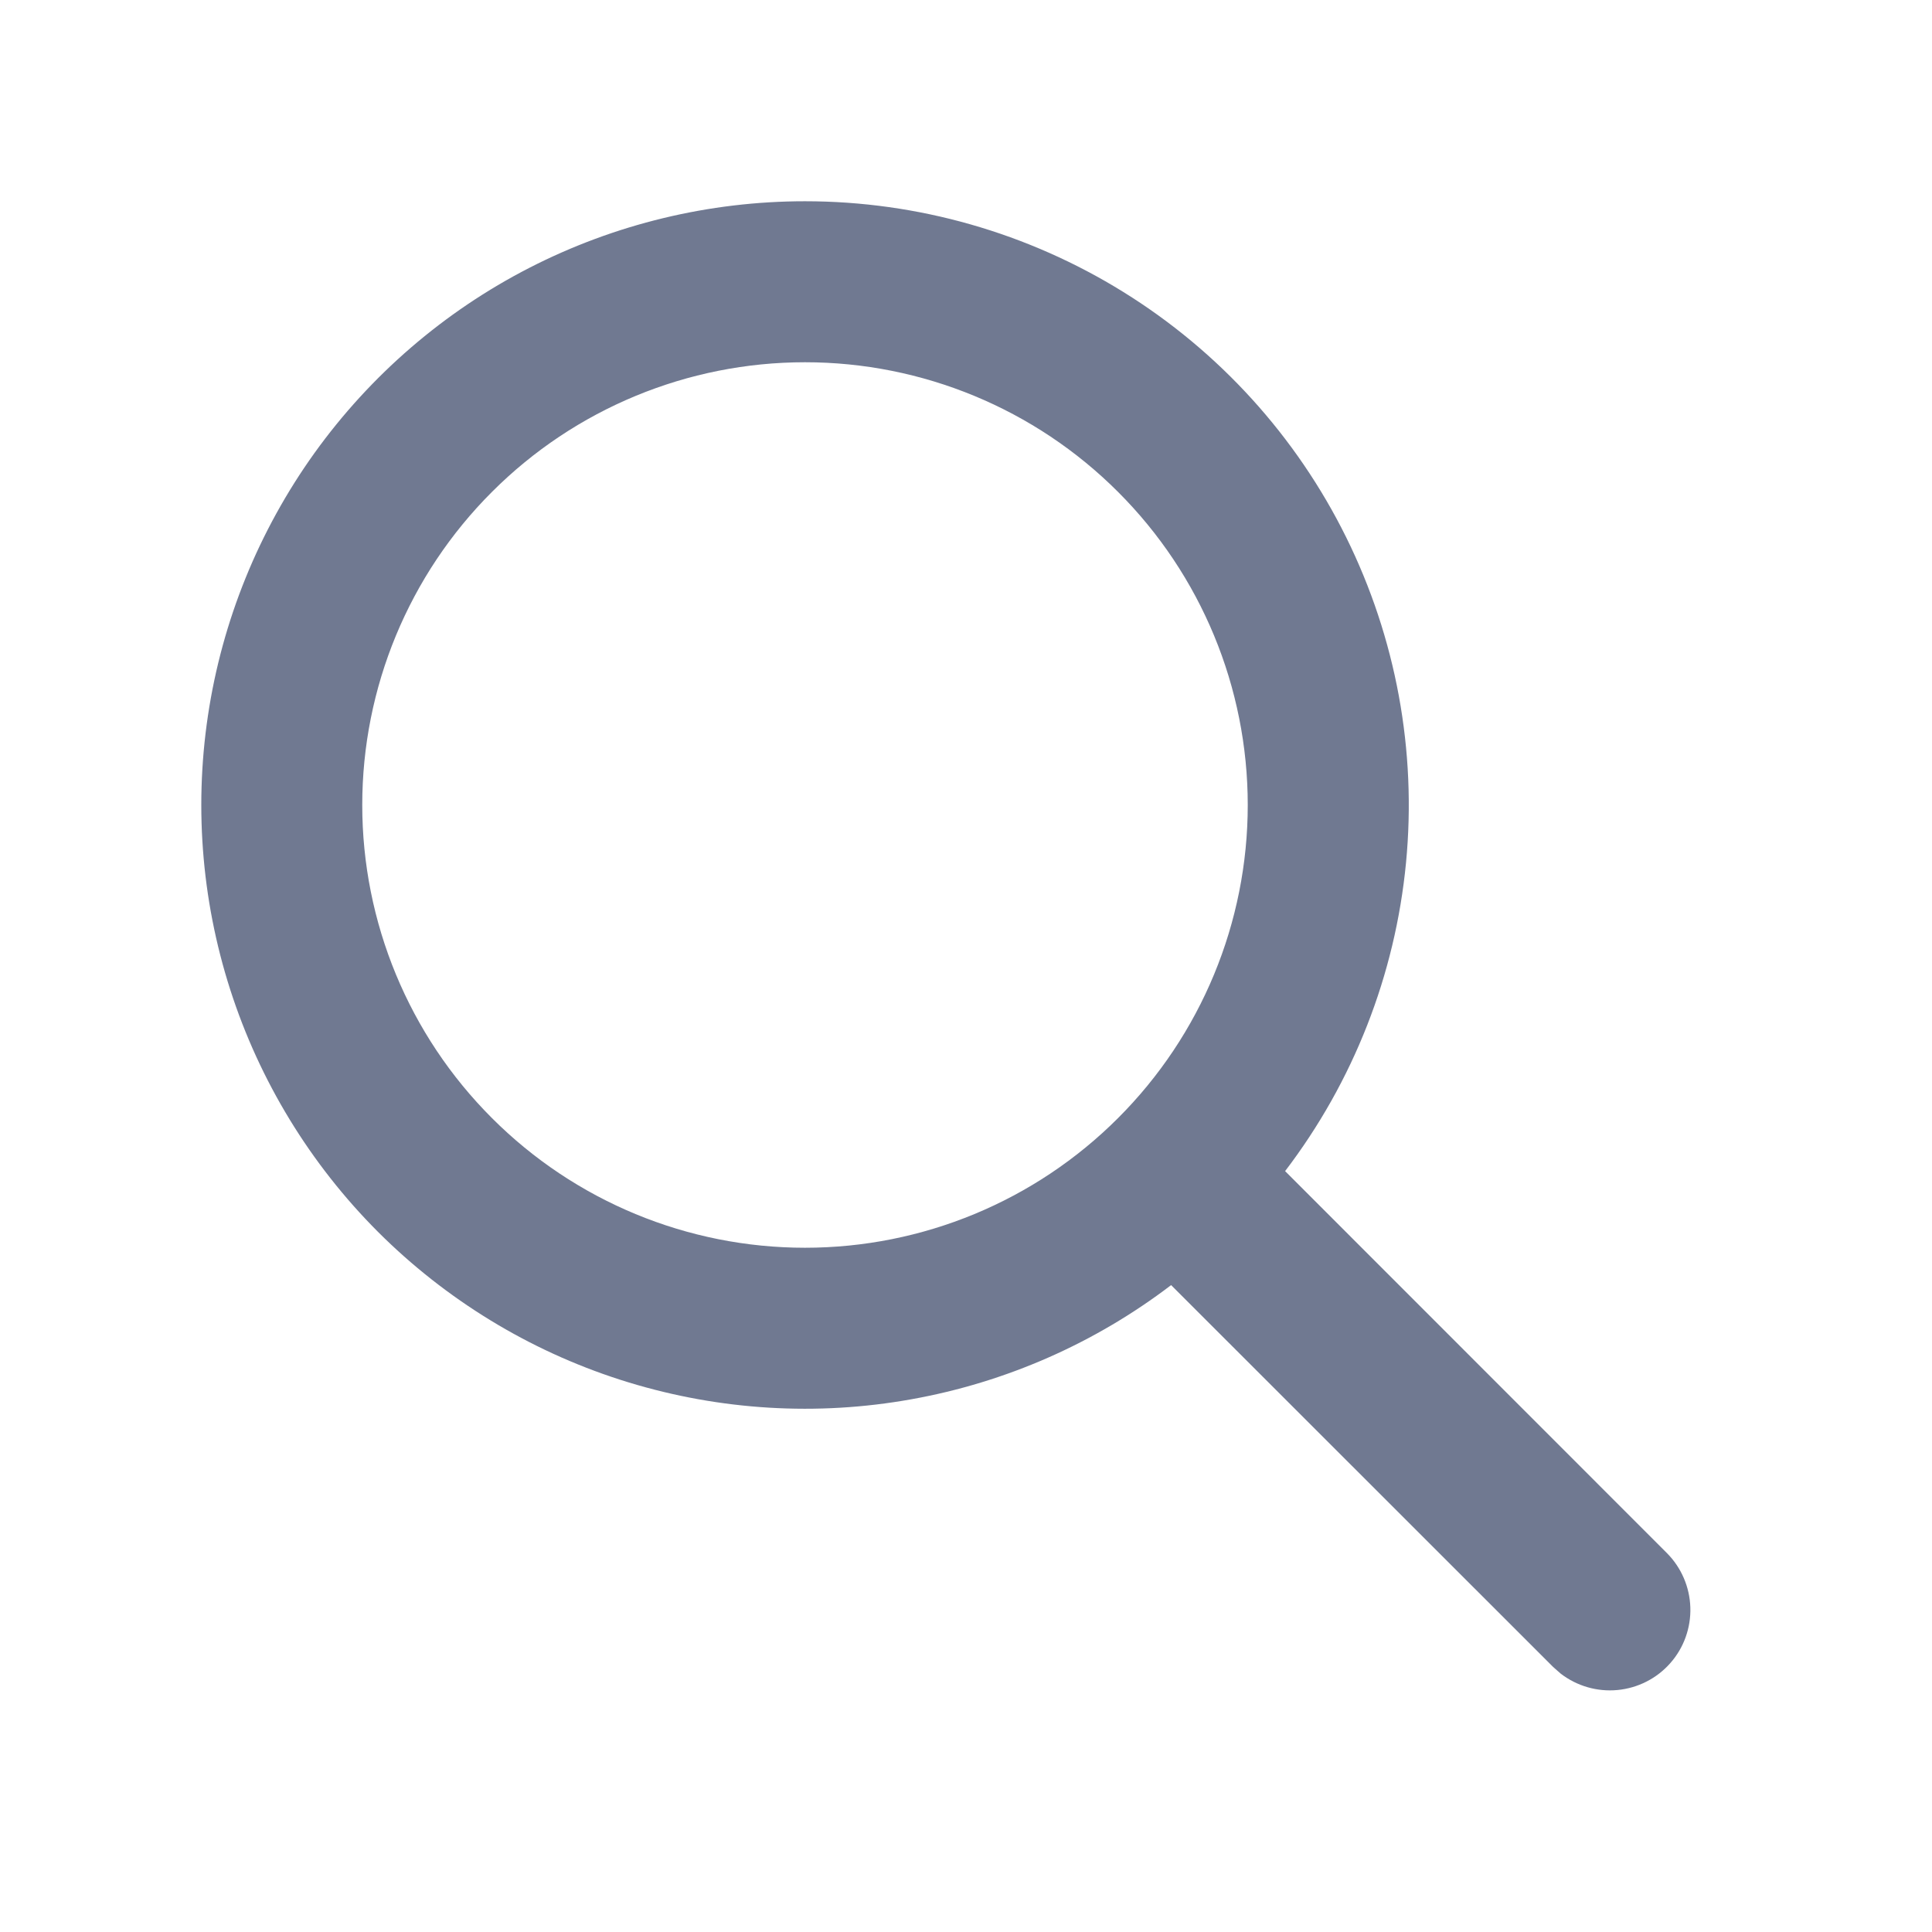
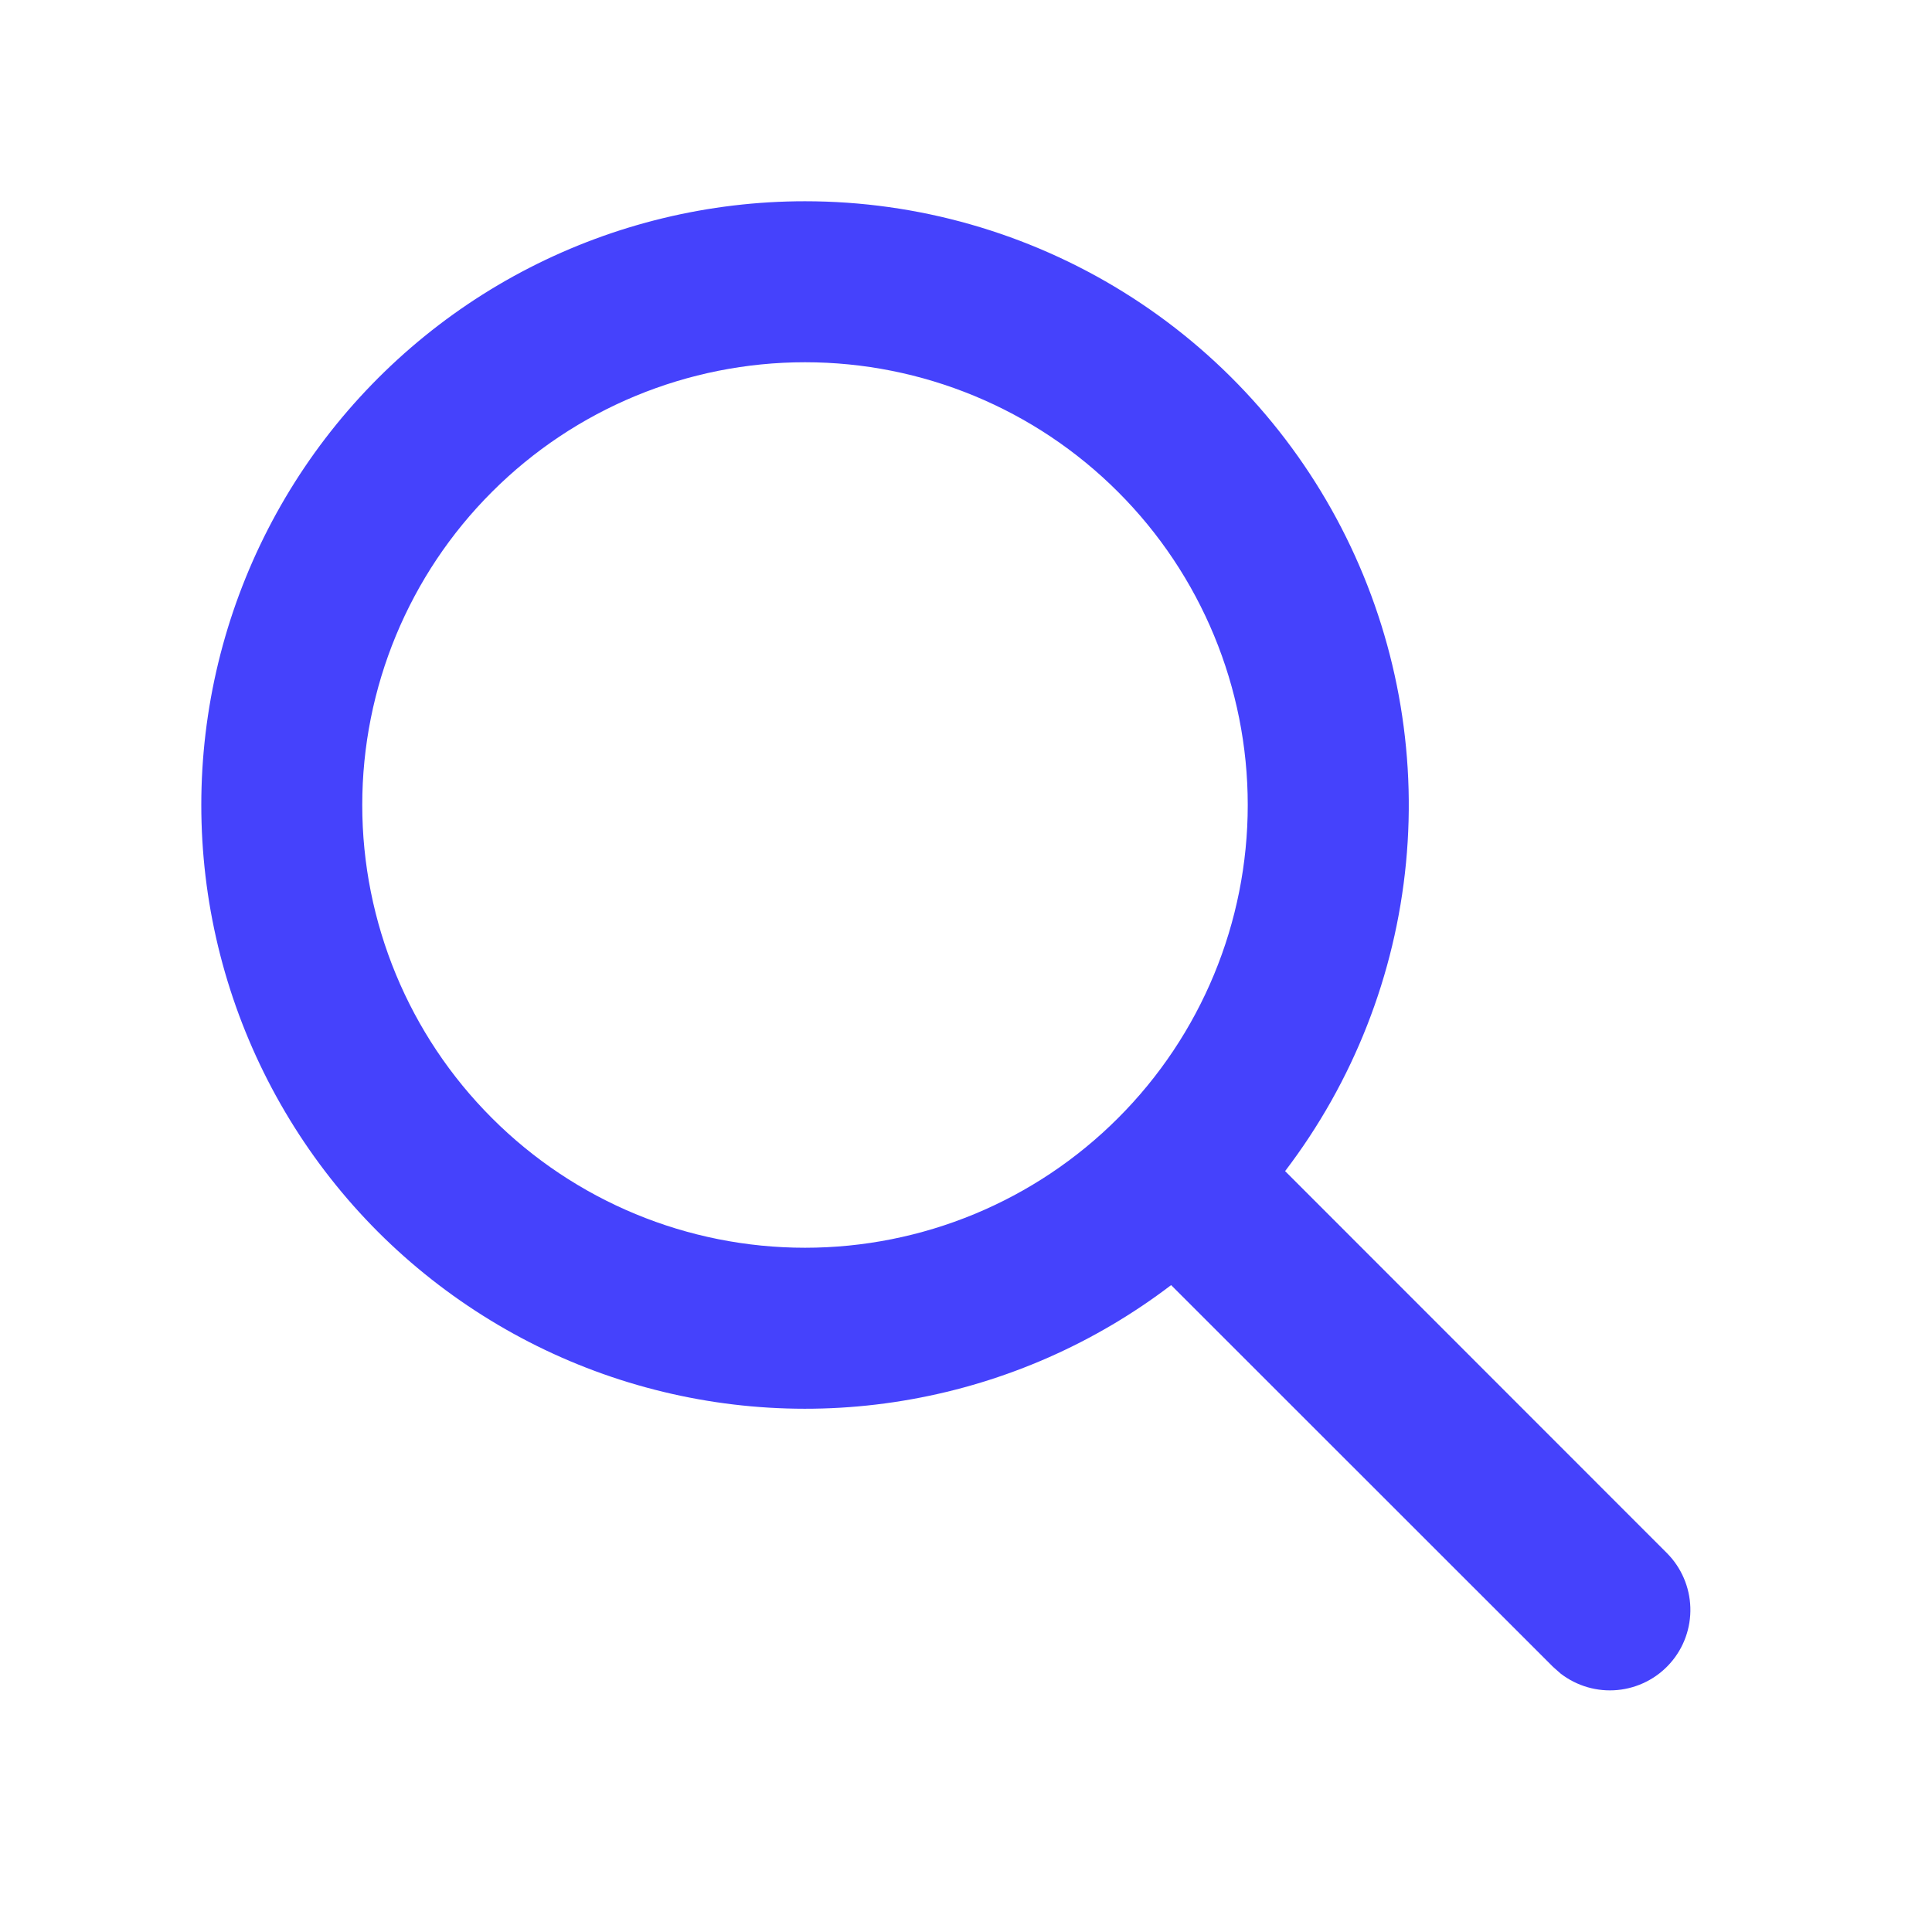
<svg xmlns="http://www.w3.org/2000/svg" width="24" height="24" viewBox="0 0 24 24" fill="none">
-   <path d="M10 2.5C11.398 2.5 12.768 2.891 13.956 3.628C15.144 4.365 16.102 5.42 16.722 6.673C17.342 7.926 17.6 9.327 17.466 10.718C17.332 12.11 16.812 13.436 15.964 14.548L20.707 19.293C20.886 19.473 20.99 19.714 20.998 19.968C21.006 20.222 20.917 20.47 20.749 20.66C20.581 20.851 20.346 20.97 20.093 20.994C19.841 21.018 19.588 20.945 19.387 20.79L19.293 20.707L14.548 15.964C13.601 16.686 12.496 17.172 11.323 17.382C10.151 17.593 8.946 17.52 7.807 17.172C6.668 16.824 5.629 16.209 4.774 15.38C3.92 14.55 3.276 13.528 2.895 12.4C2.514 11.272 2.407 10.069 2.583 8.891C2.759 7.713 3.213 6.595 3.907 5.627C4.602 4.66 5.516 3.871 6.576 3.327C7.635 2.784 8.809 2.5 10 2.5ZM10 4.5C8.541 4.5 7.142 5.079 6.111 6.111C5.079 7.142 4.5 8.541 4.5 10C4.5 11.459 5.079 12.858 6.111 13.889C7.142 14.921 8.541 15.5 10 15.5C11.459 15.5 12.858 14.921 13.889 13.889C14.921 12.858 15.5 11.459 15.5 10C15.5 8.541 14.921 7.142 13.889 6.111C12.858 5.079 11.459 4.5 10 4.5Z" fill="#707991" />
+   <path d="M10 2.5C11.398 2.5 12.768 2.891 13.956 3.628C15.144 4.365 16.102 5.42 16.722 6.673C17.342 7.926 17.6 9.327 17.466 10.718C17.332 12.11 16.812 13.436 15.964 14.548L20.707 19.293C20.886 19.473 20.99 19.714 20.998 19.968C21.006 20.222 20.917 20.47 20.749 20.66C20.581 20.851 20.346 20.97 20.093 20.994C19.841 21.018 19.588 20.945 19.387 20.79L19.293 20.707L14.548 15.964C13.601 16.686 12.496 17.172 11.323 17.382C10.151 17.593 8.946 17.52 7.807 17.172C6.668 16.824 5.629 16.209 4.774 15.38C3.92 14.55 3.276 13.528 2.895 12.4C2.514 11.272 2.407 10.069 2.583 8.891C2.759 7.713 3.213 6.595 3.907 5.627C4.602 4.66 5.516 3.871 6.576 3.327C7.635 2.784 8.809 2.5 10 2.5ZM10 4.5C8.541 4.5 7.142 5.079 6.111 6.111C5.079 7.142 4.5 8.541 4.5 10C4.5 11.459 5.079 12.858 6.111 13.889C7.142 14.921 8.541 15.5 10 15.5C11.459 15.5 12.858 14.921 13.889 13.889C14.921 12.858 15.5 11.459 15.5 10C15.5 8.541 14.921 7.142 13.889 6.111C12.858 5.079 11.459 4.5 10 4.5Z" fill="#4542fc" />
</svg>
